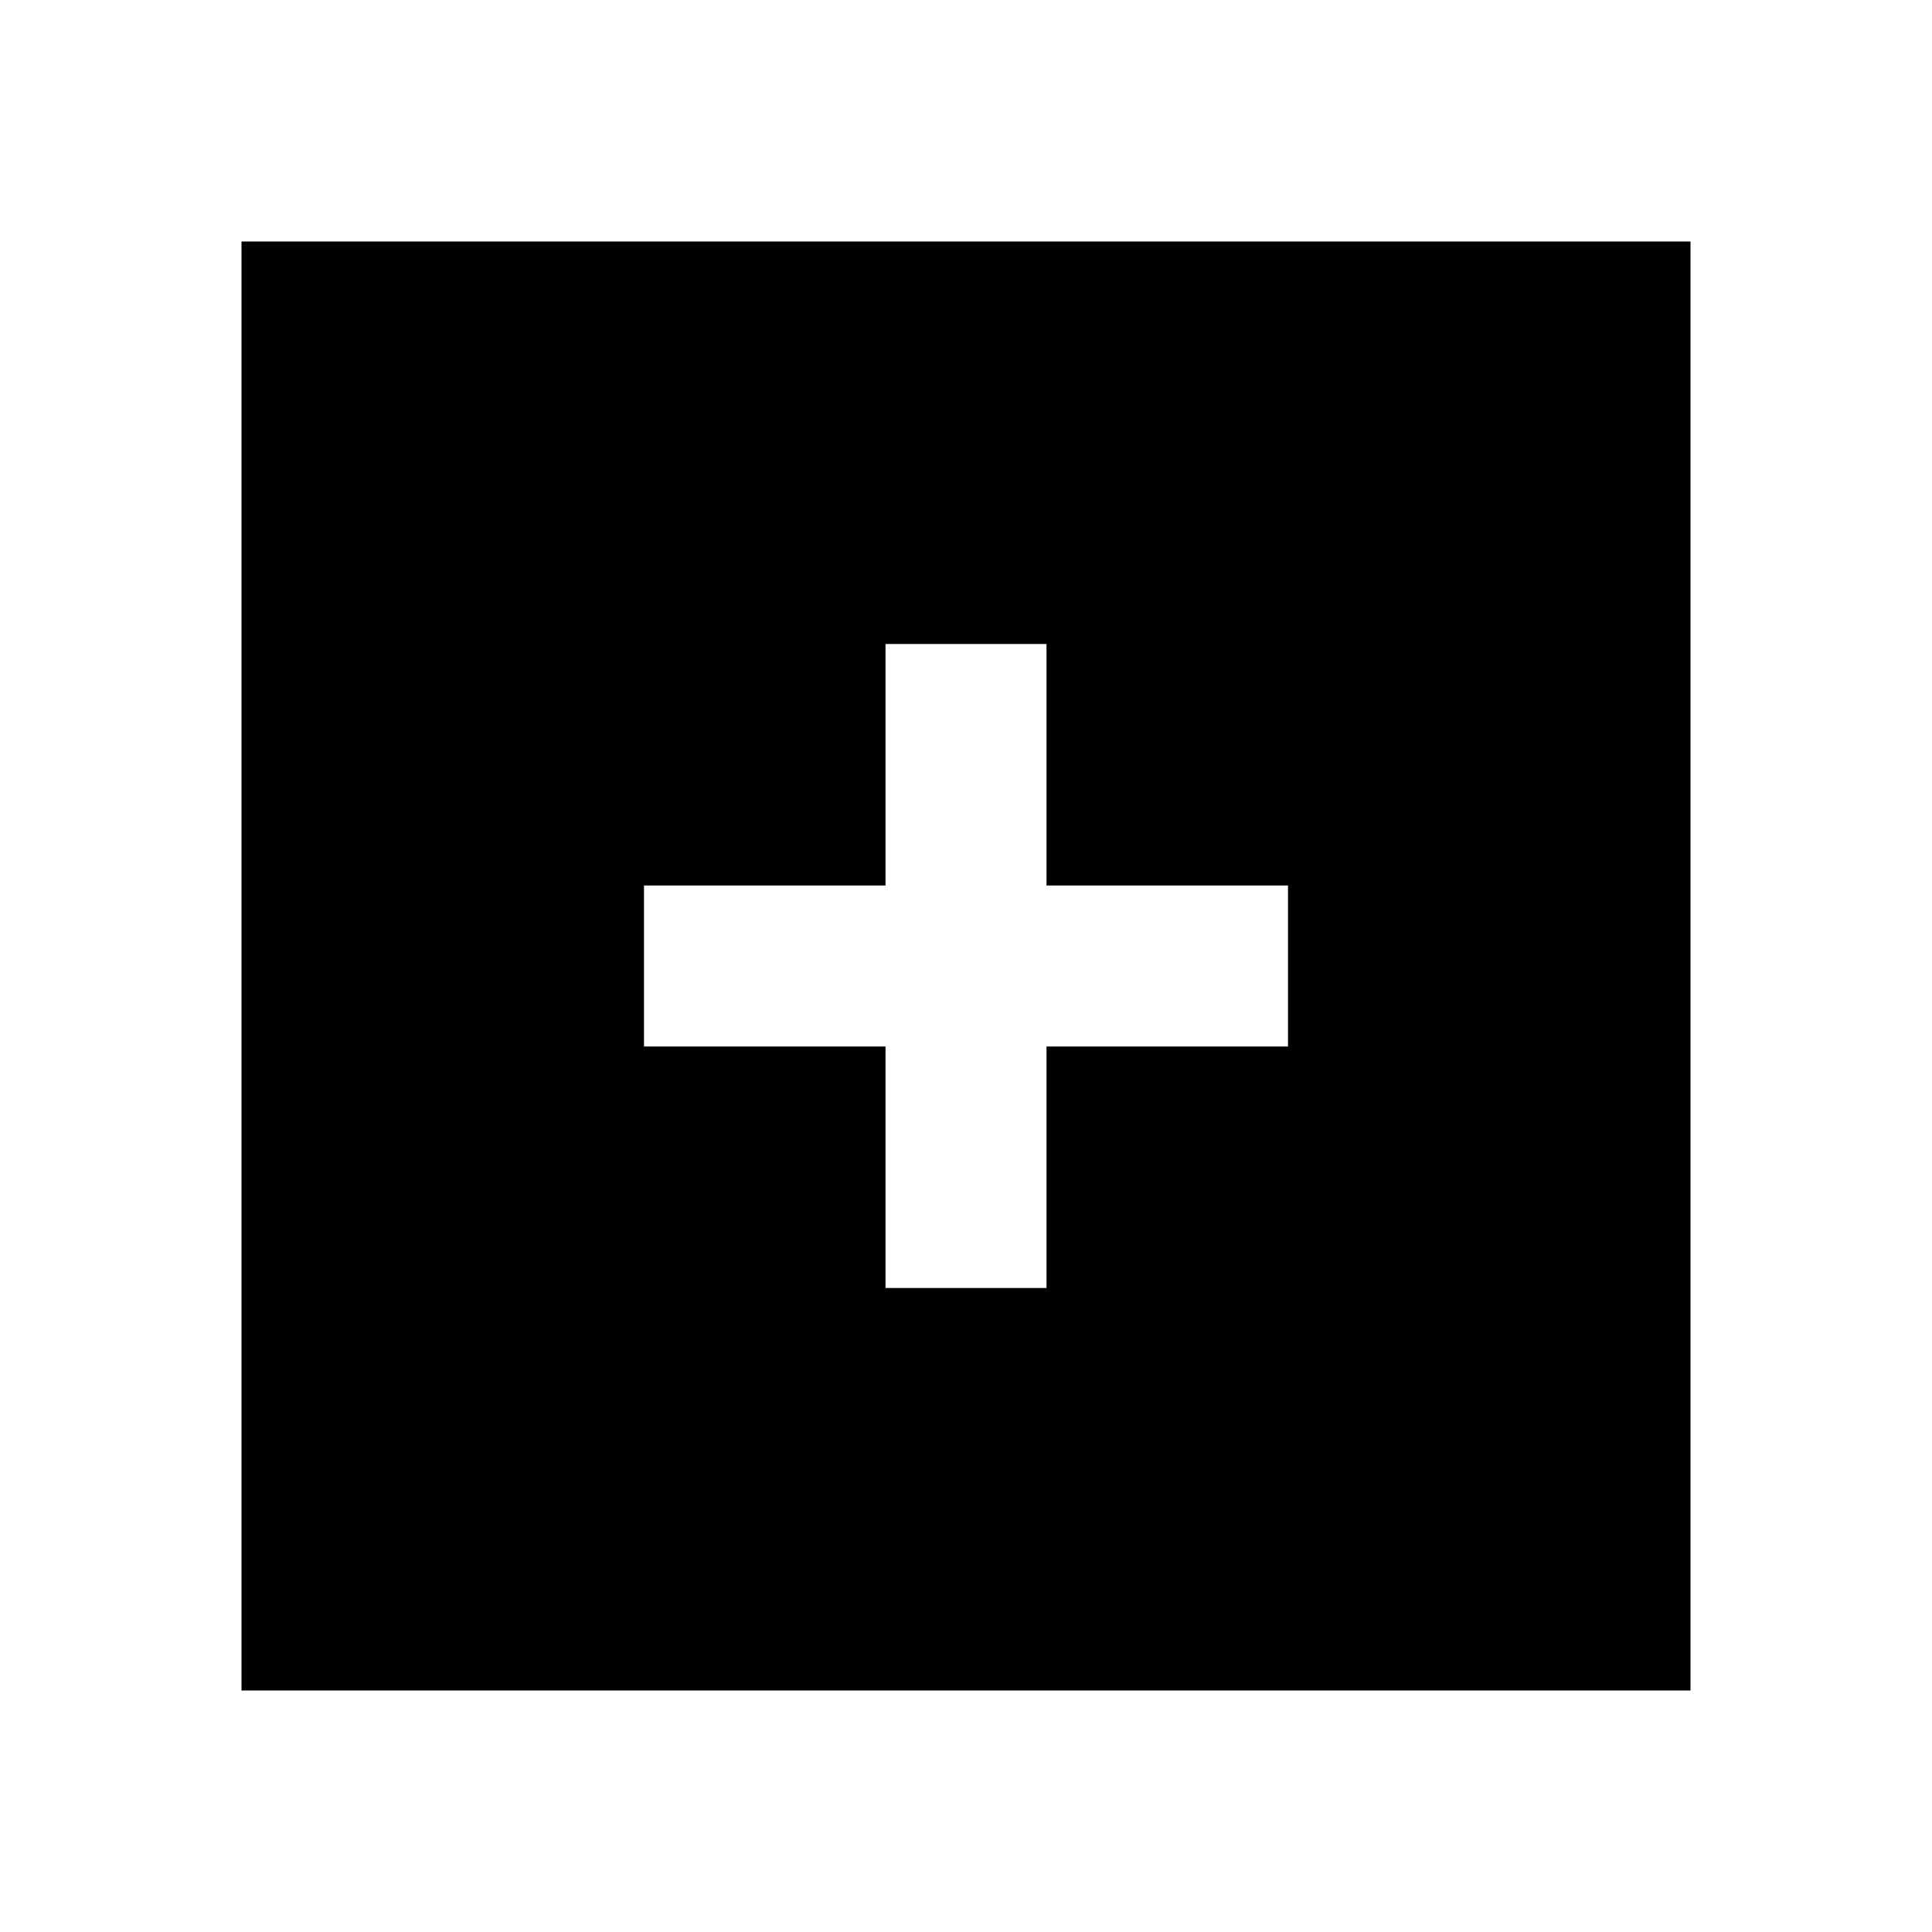
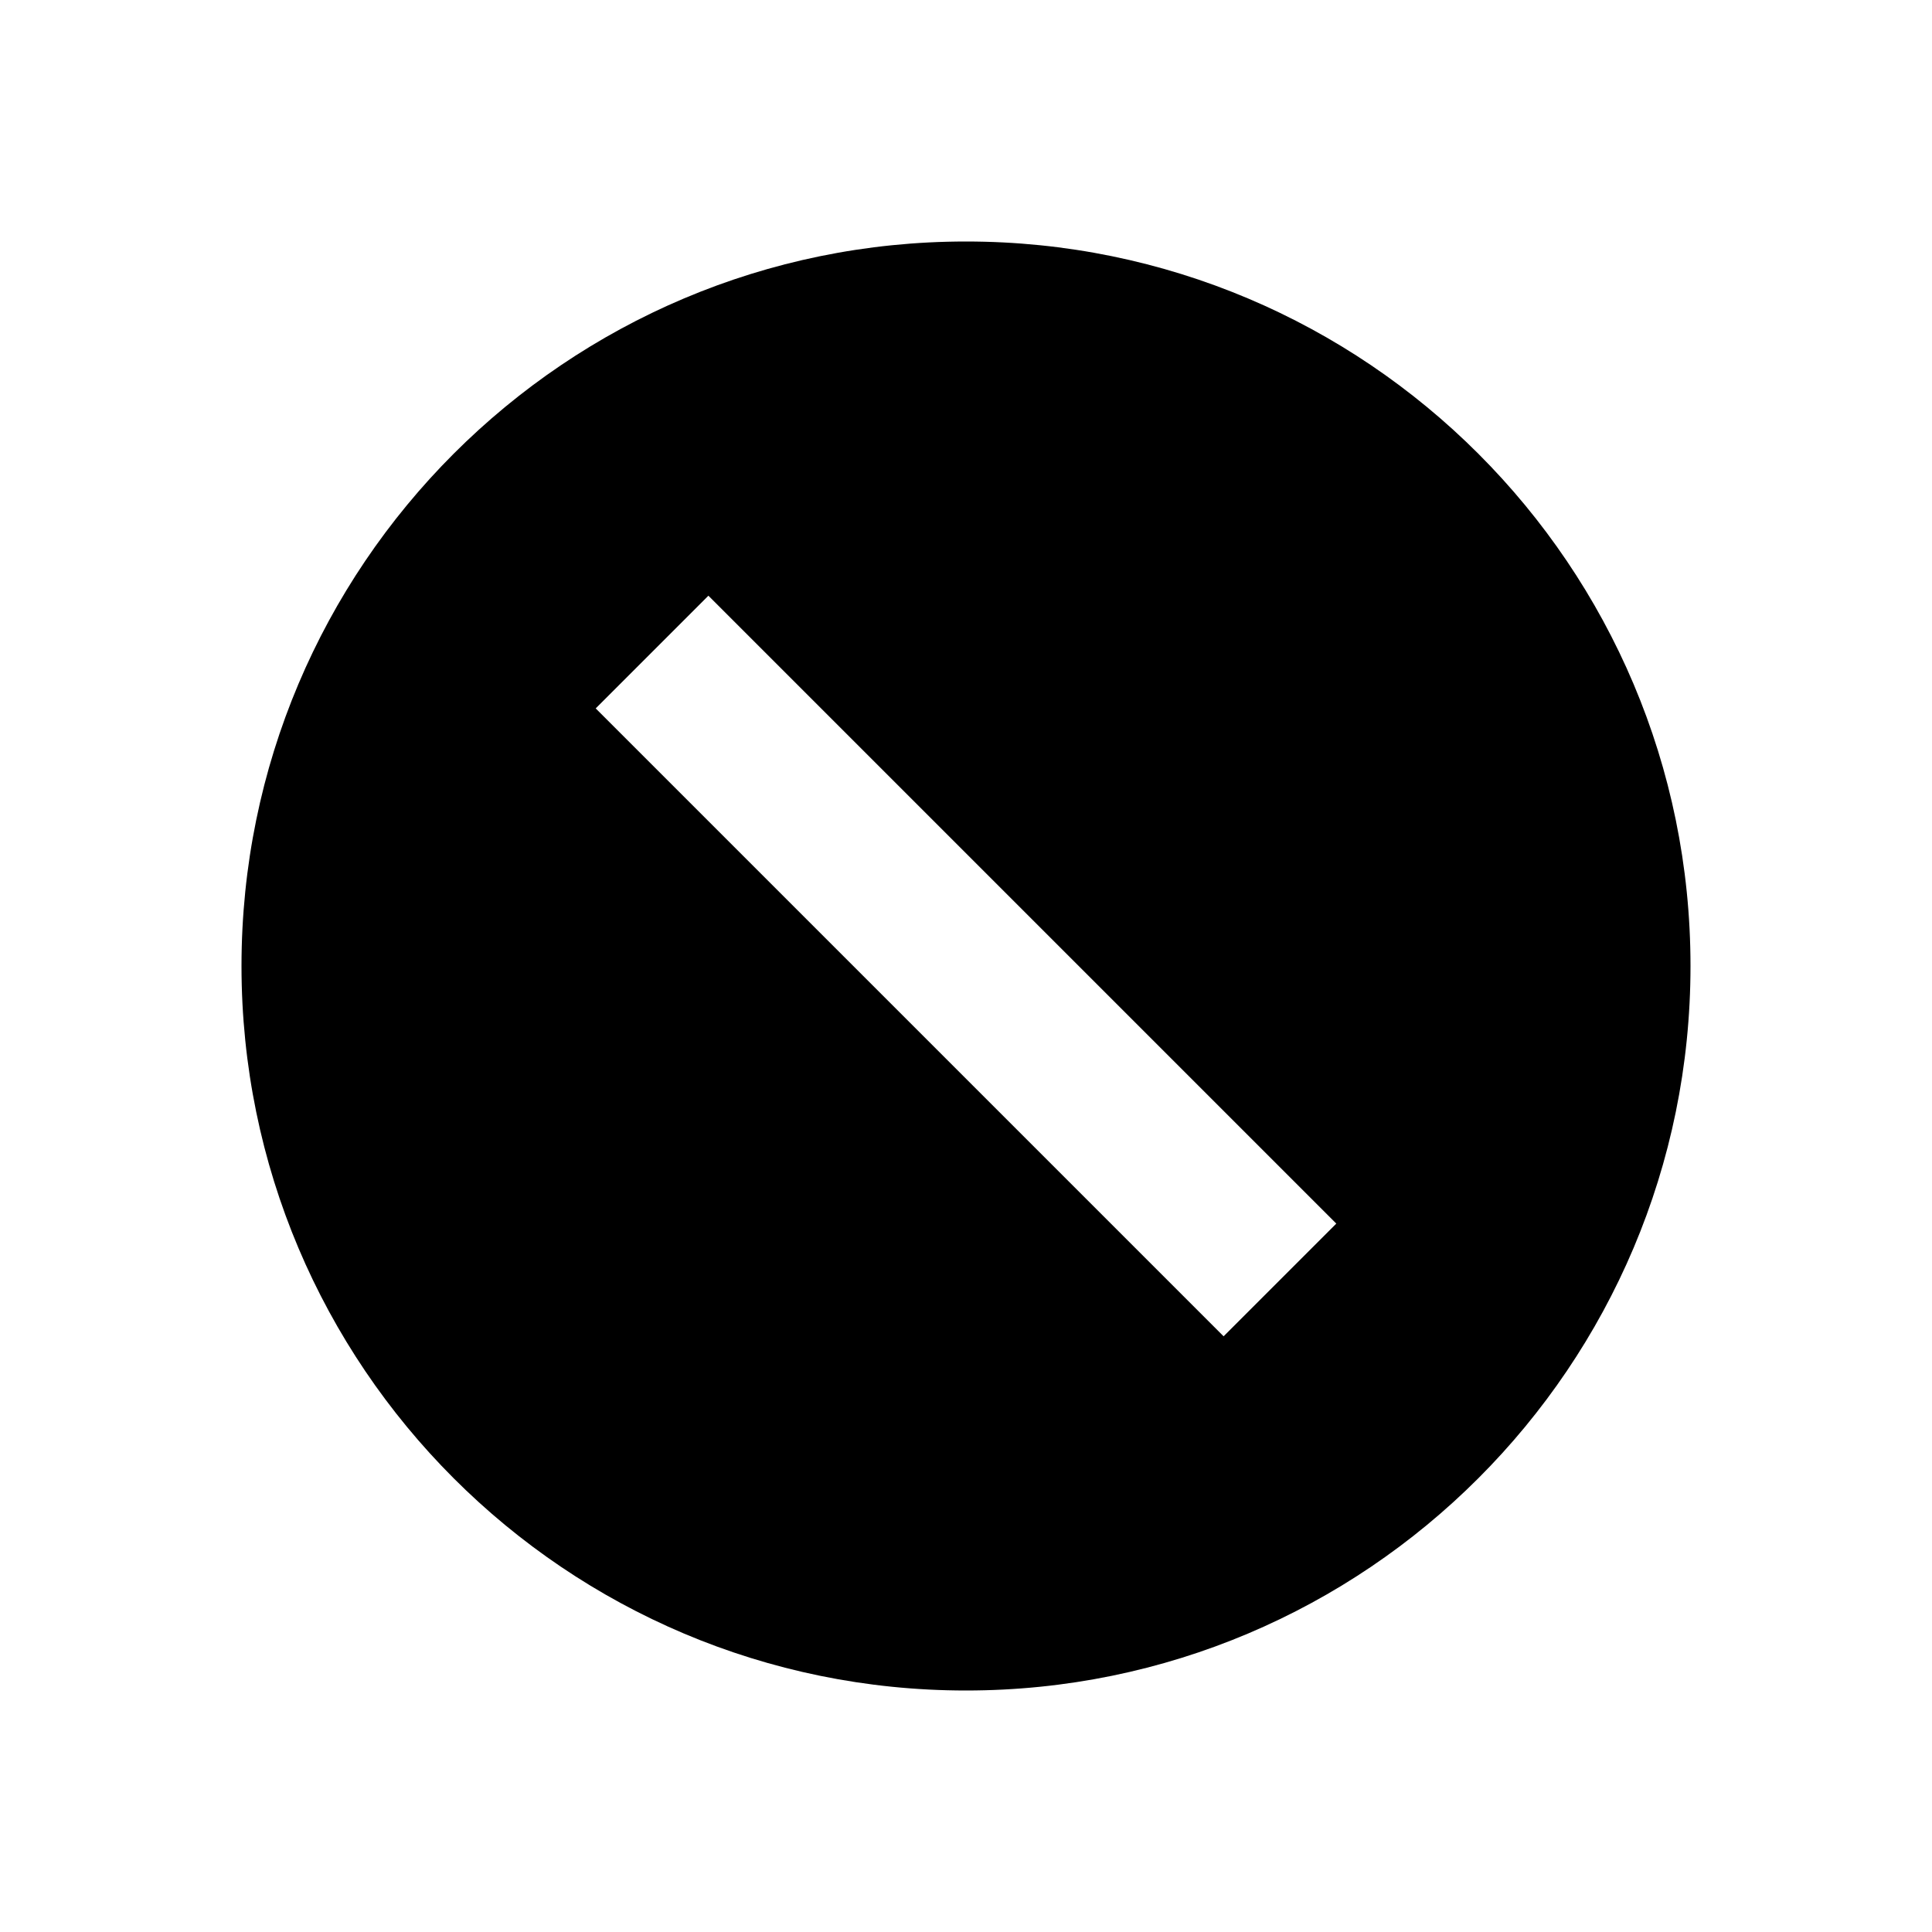
<svg xmlns="http://www.w3.org/2000/svg" width="24" height="24" viewBox="0 0 24 24" fill="currentColor" stroke="none">
-   <path fill-rule="evenodd" d="M3 3h18v18H3z M11 8h2v3h3v2h-3v3h-2v-3H8v-2h3z" />
+   <path fill-rule="evenodd" d="M12 3a9 9 0 100 18 9 9 0 000-18z M7.4 8.8l7.8 7.8 1.4-1.4-7.8-7.8z" />
</svg>
